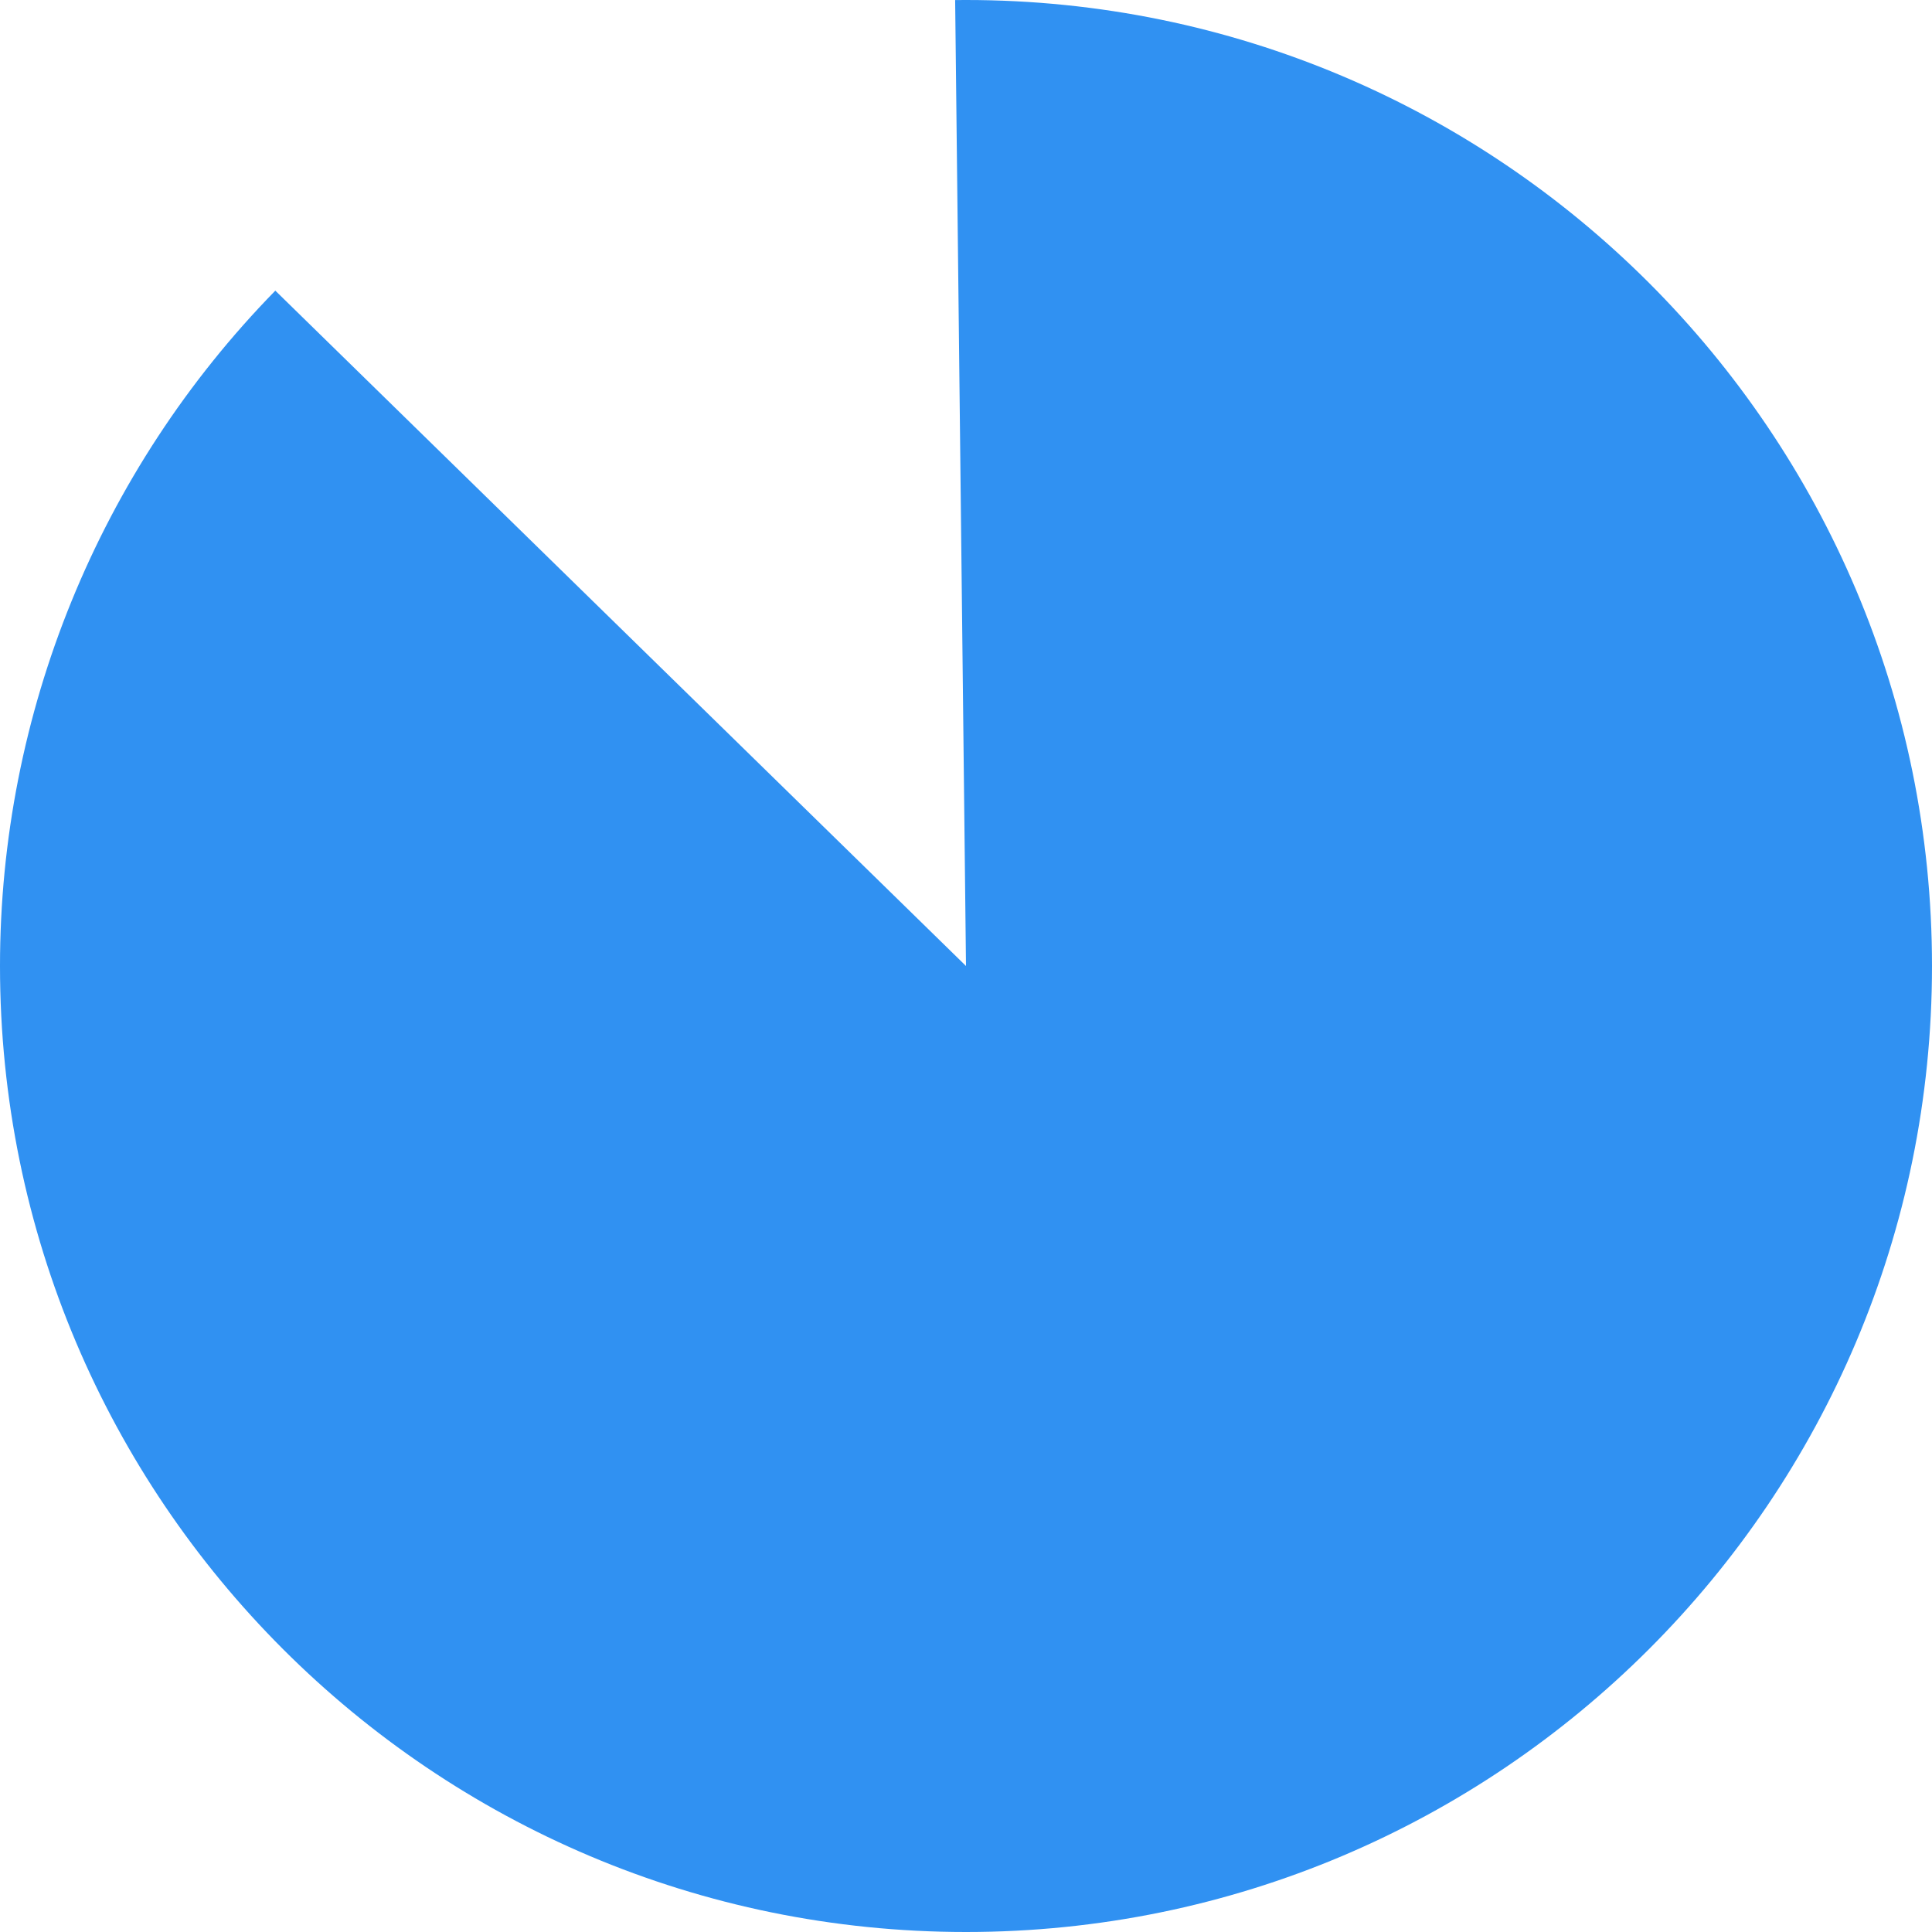
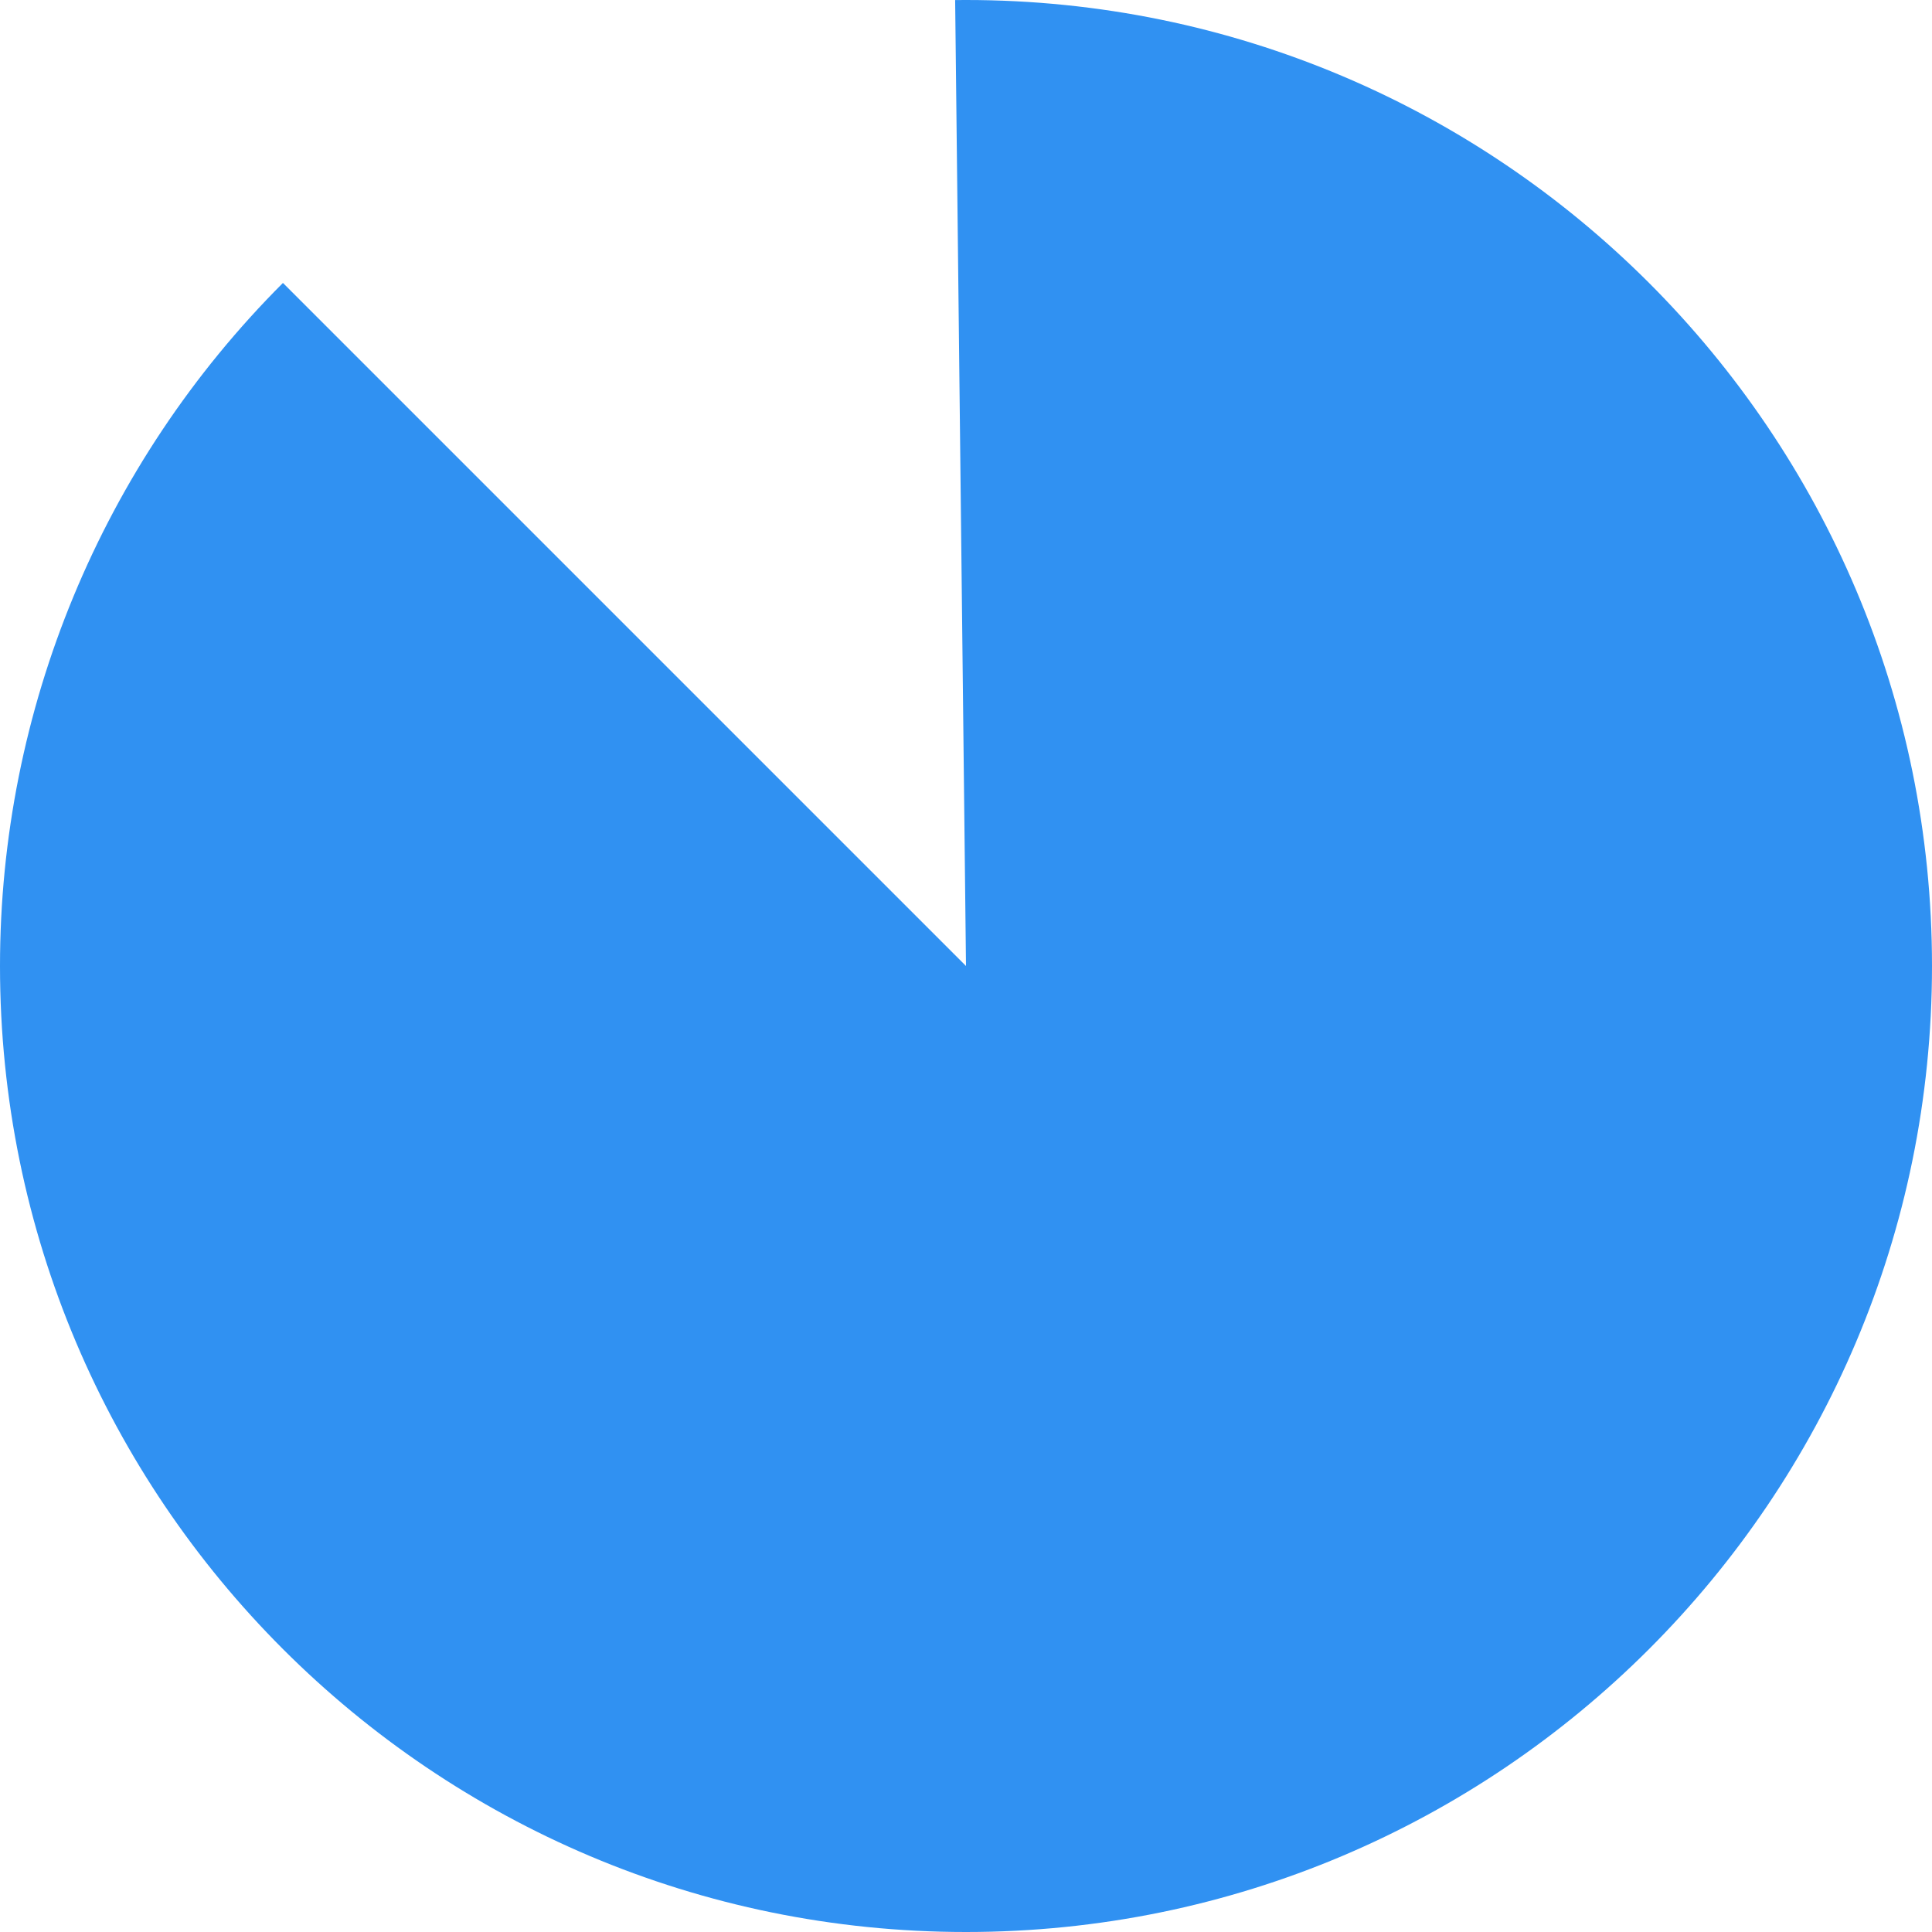
<svg xmlns="http://www.w3.org/2000/svg" version="1.1" width="120px" height="120px">
-   <g transform="matrix(1 0 0 1 -822 -1430 )">
-     <path d="M 882 1430  C 915.137 1430  942 1456.863  942 1490  C 942 1523.137  915.137 1550  882 1550  C 848.863 1550  822 1523.137  822 1490  C 822 1474.32  828.138 1459.264  839.1 1448.053  L 882 1490  L 881.326 1430.004  C 881.551 1430.001  881.775 1430  882 1430  Z " fill-rule="nonzero" fill="#3091f2" stroke="none" />
+   <g transform="matrix(1 0 0 1 -634 -1430 )">
+     <path d="M 694 1430  C 727.137 1430  754 1456.863  754 1490  C 754 1523.137  727.137 1550  694 1550  C 660.863 1550  634 1523.137  634 1490  C 634 1474.087  640.321 1458.826  651.574 1447.574  L 694 1490  L 693.326 1430.004  C 693.551 1430.001  693.775 1430  694 1430  Z " fill-rule="nonzero" fill="#3091f2" stroke="none" />
  </g>
</svg>
